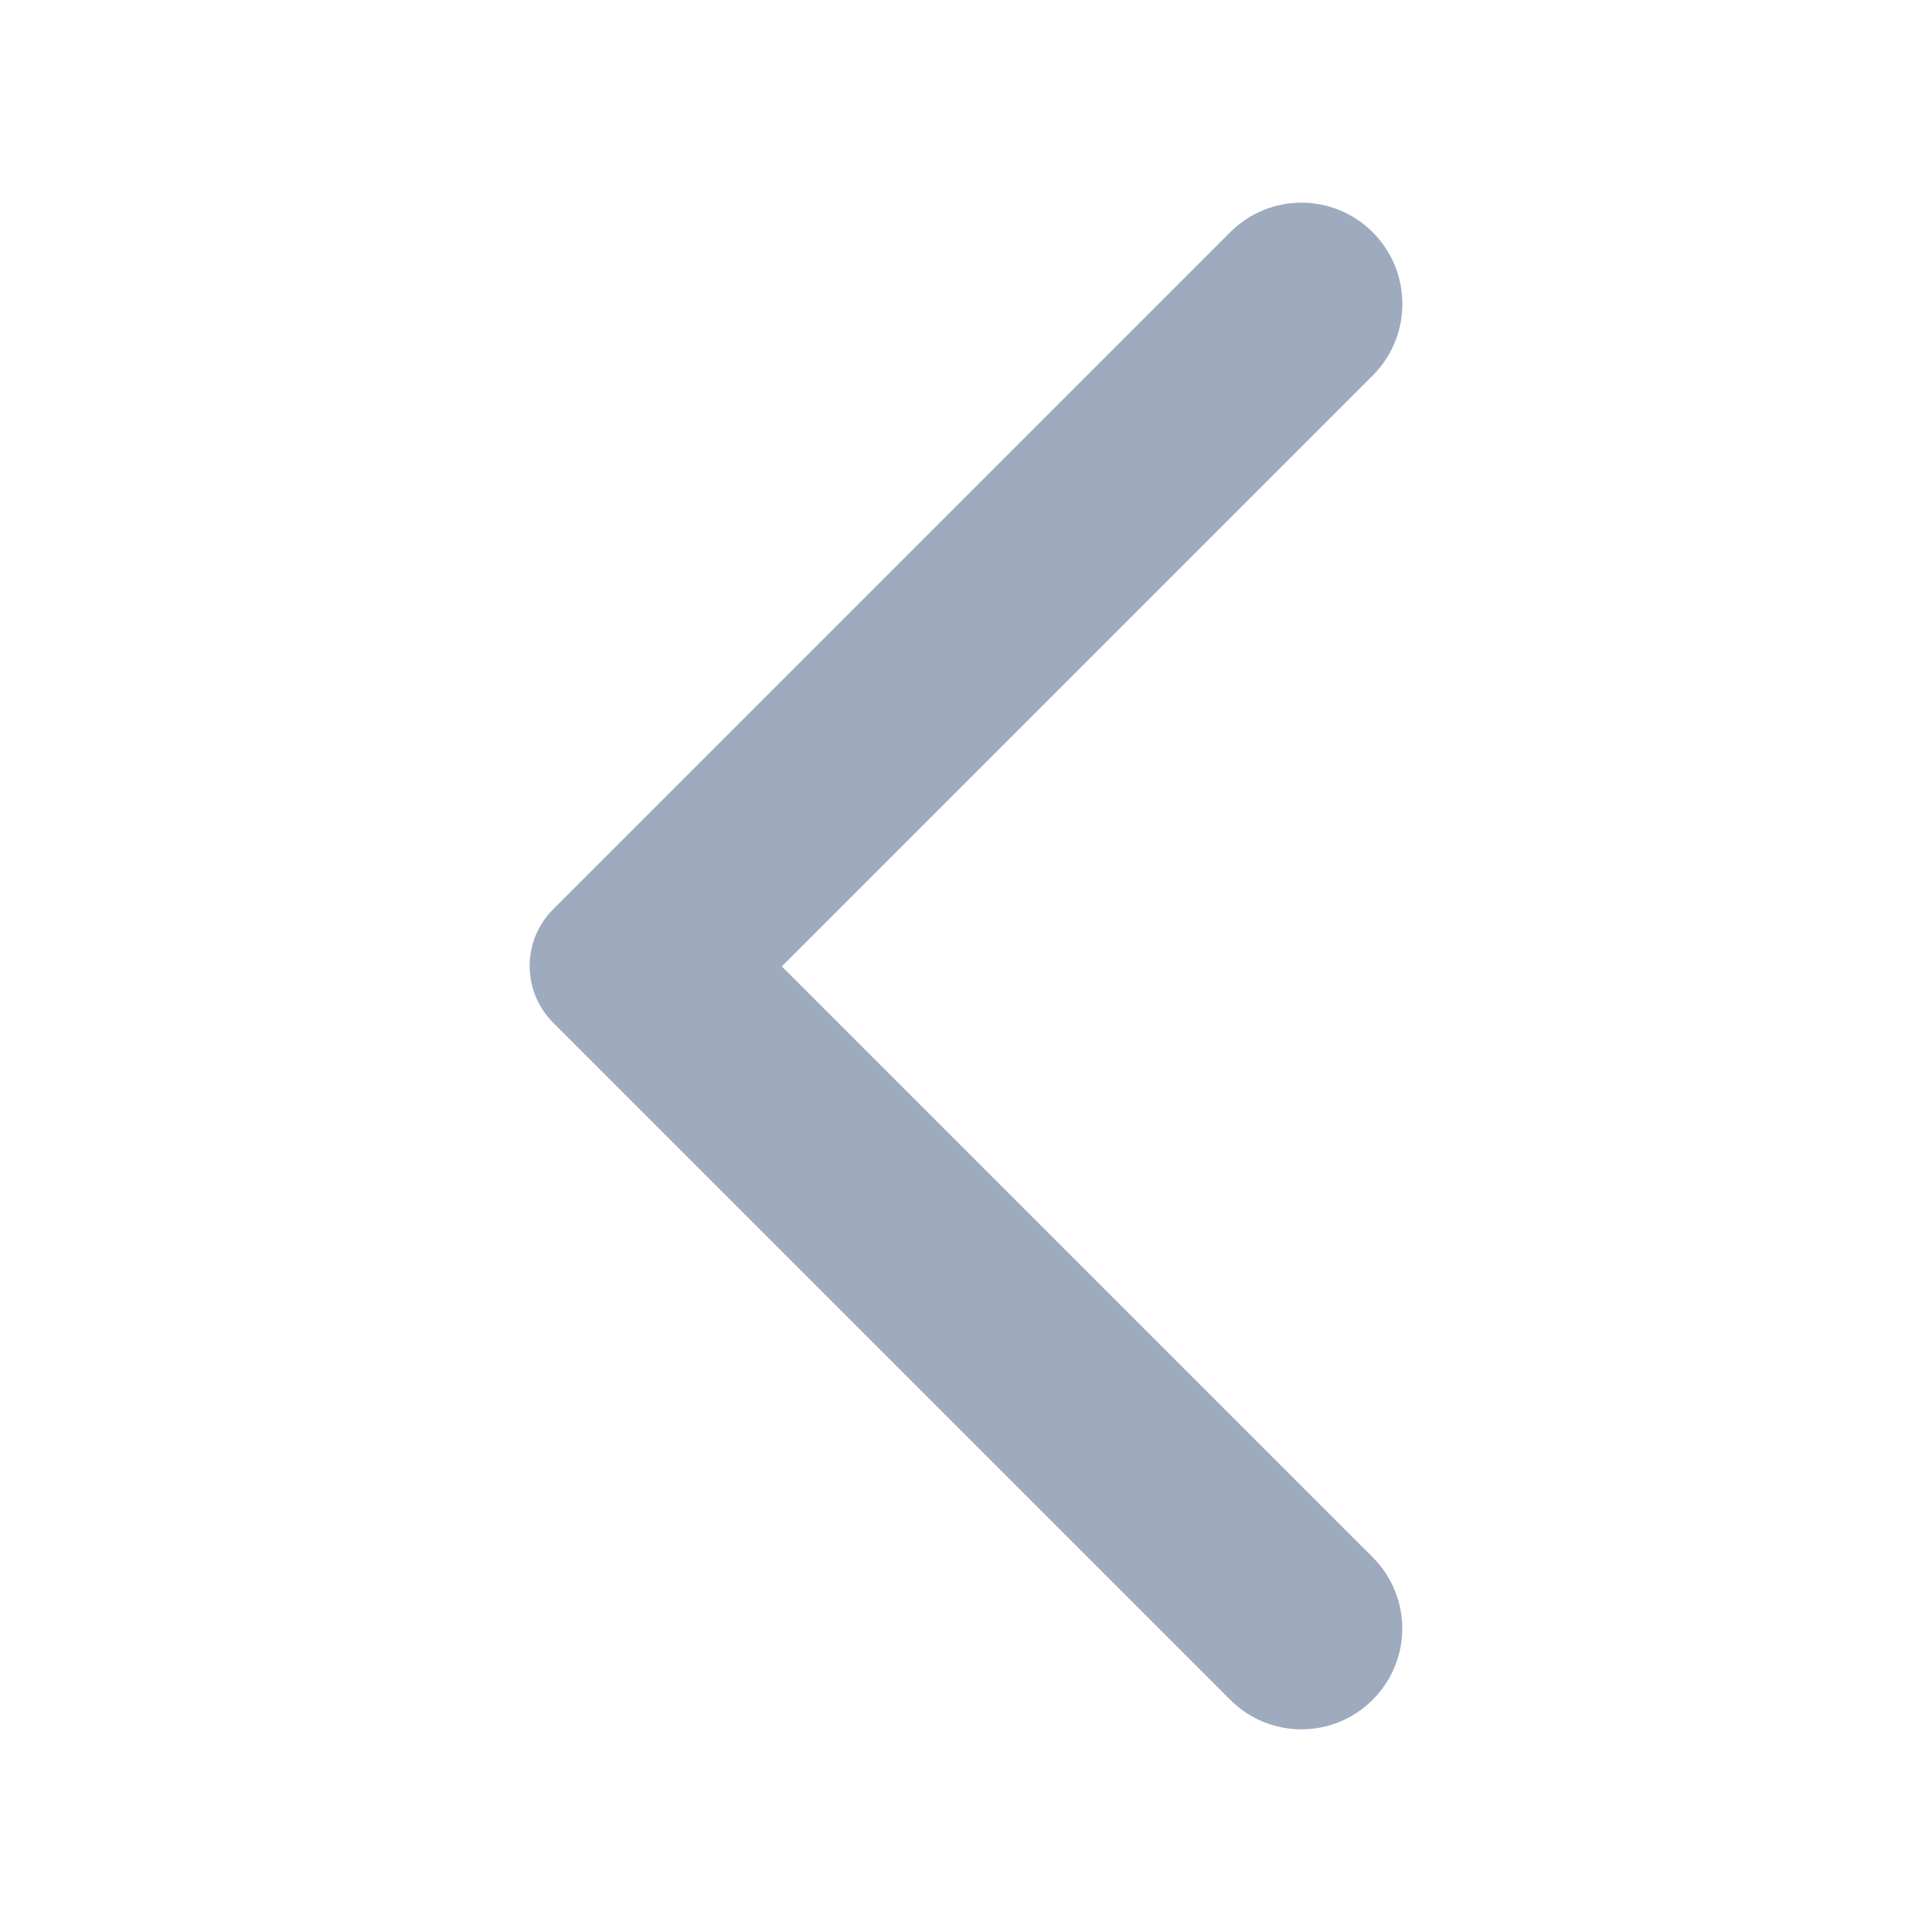
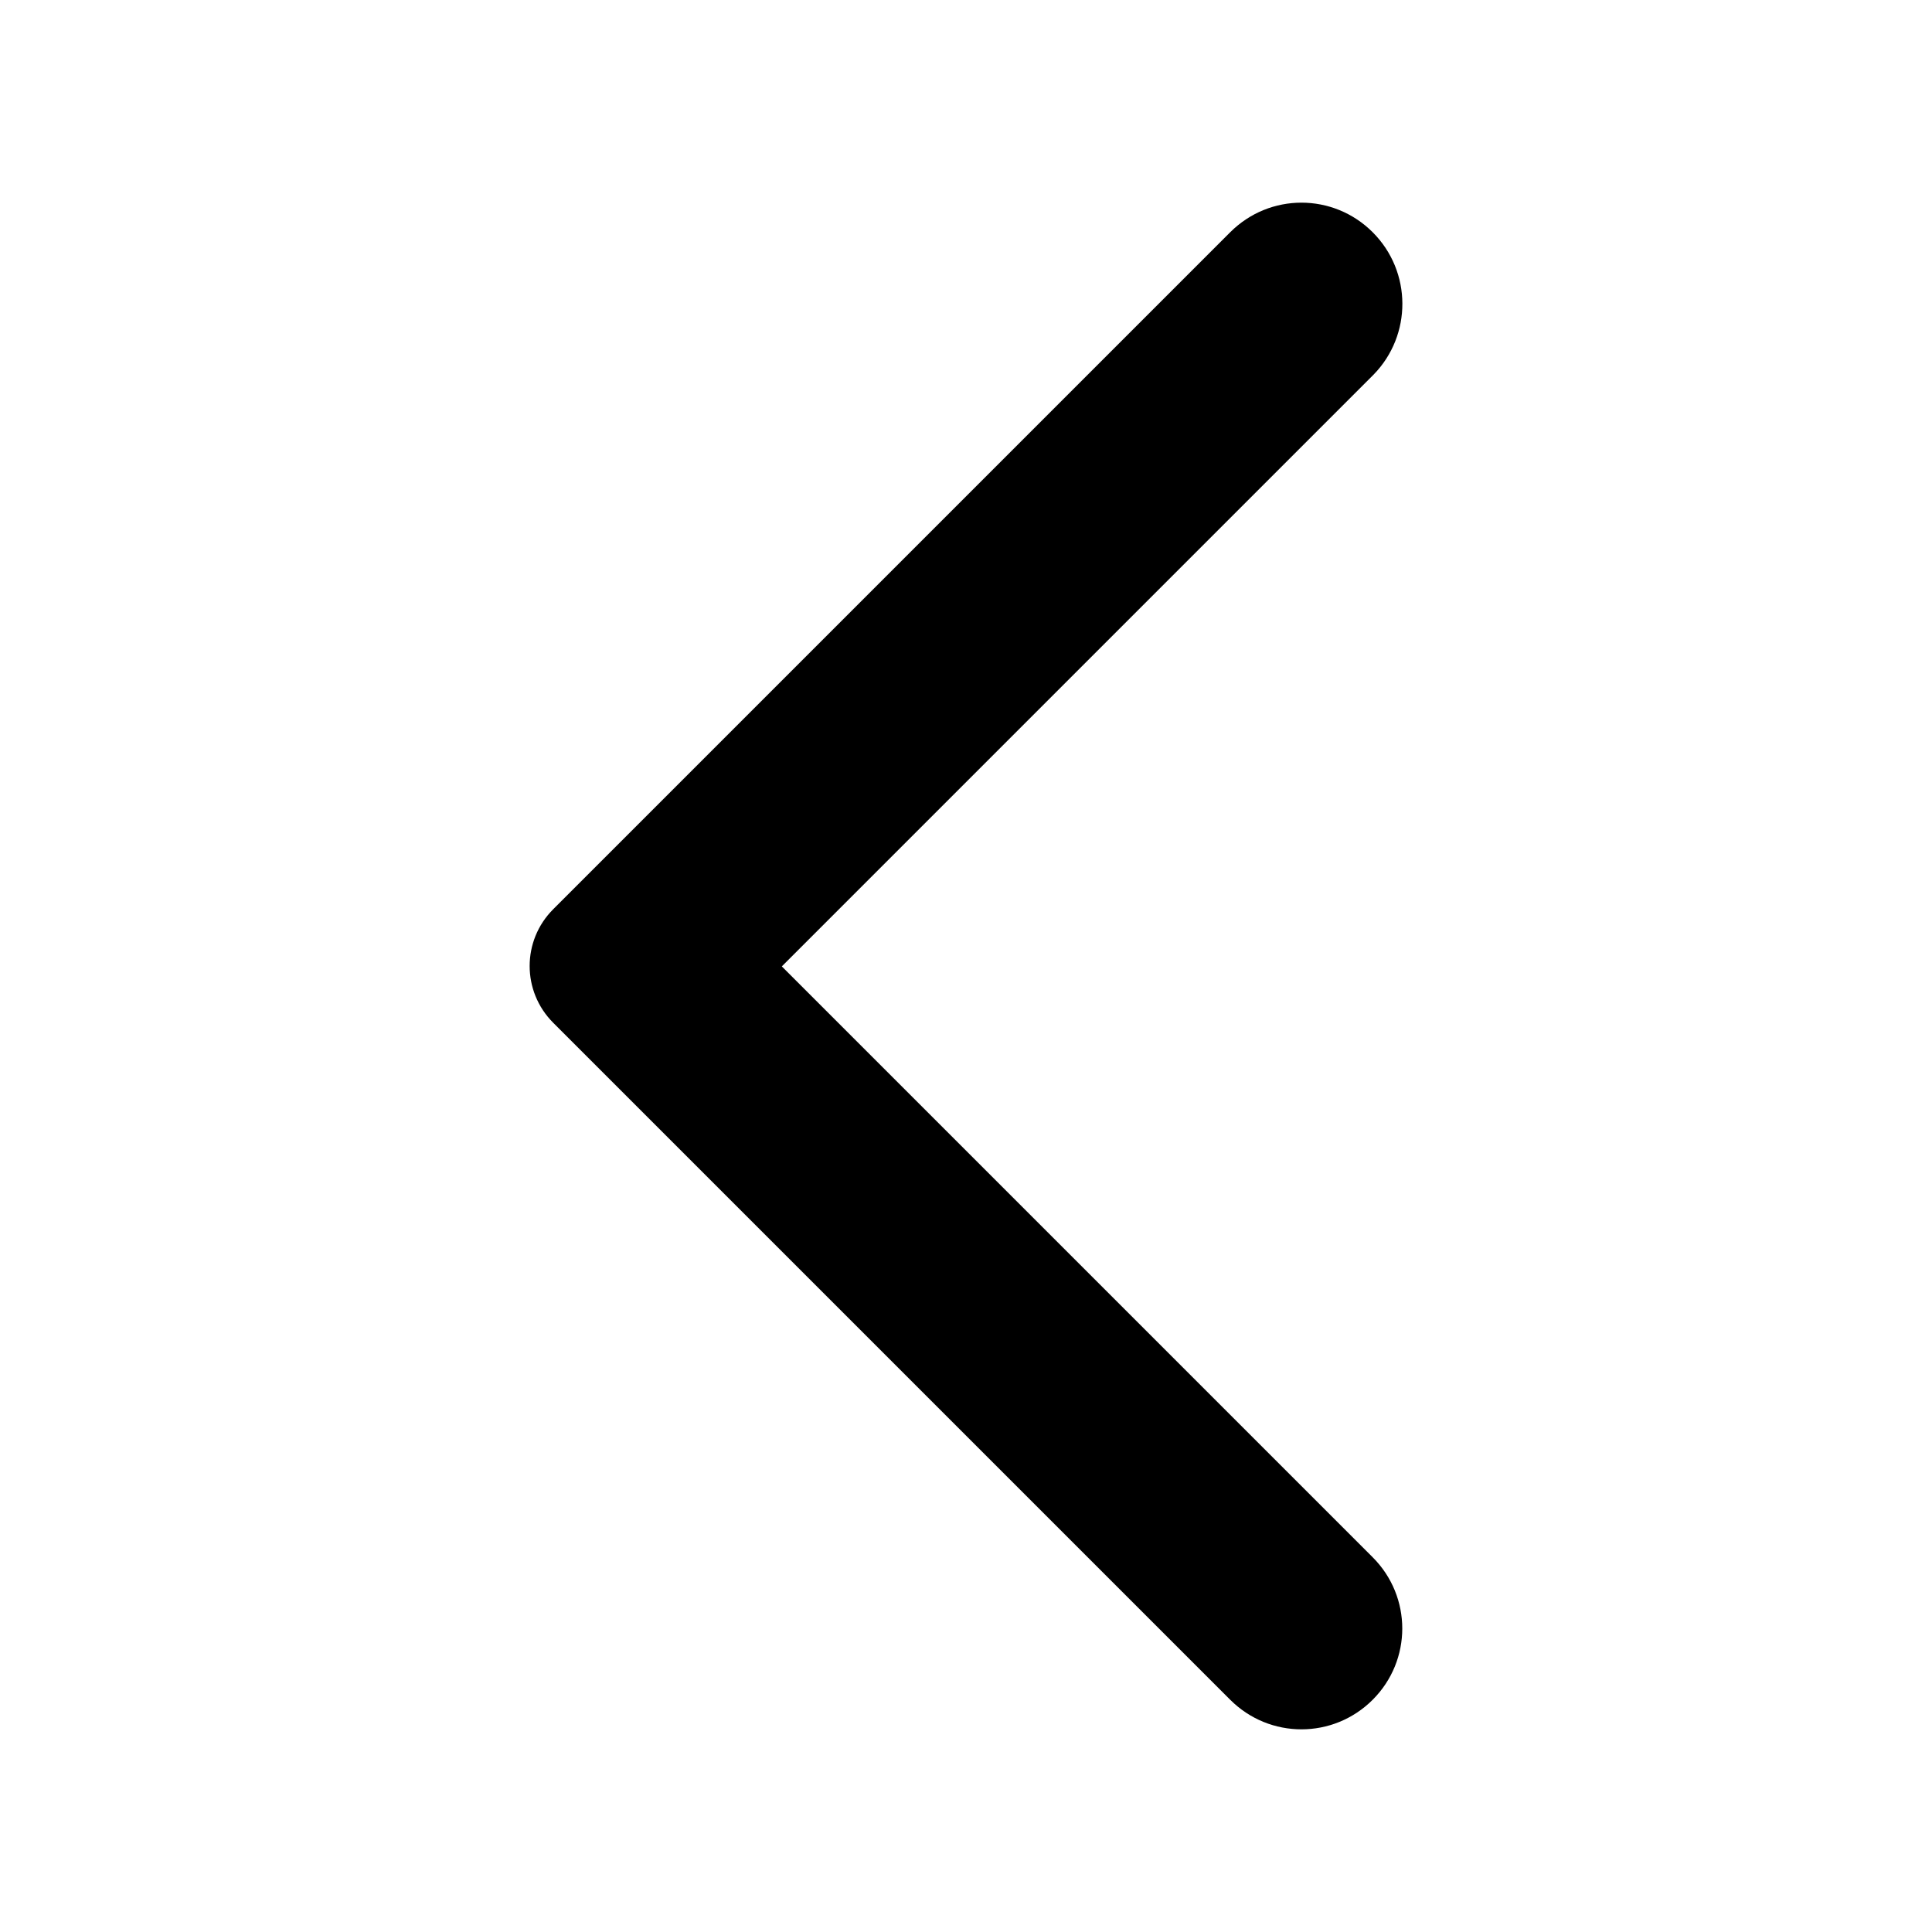
<svg xmlns="http://www.w3.org/2000/svg" width="24" height="24" viewBox="0 0 24 24" fill="none">
-   <path d="M17.052 2.885C16.562 2.395 15.772 2.395 15.282 2.885L6.872 11.295C6.482 11.685 6.482 12.315 6.872 12.705L15.282 21.115C15.772 21.605 16.562 21.605 17.052 21.115C17.542 20.625 17.542 19.835 17.052 19.345L9.712 12.005L17.062 4.655C17.542 4.165 17.542 3.375 17.052 2.885Z" fill="#9EABBE" />
+   <path d="M17.052 2.885C16.562 2.395 15.772 2.395 15.282 2.885L6.872 11.295C6.482 11.685 6.482 12.315 6.872 12.705L15.282 21.115C15.772 21.605 16.562 21.605 17.052 21.115C17.542 20.625 17.542 19.835 17.052 19.345L9.712 12.005L17.062 4.655C17.542 4.165 17.542 3.375 17.052 2.885Z" fill="#000000" />
</svg>
